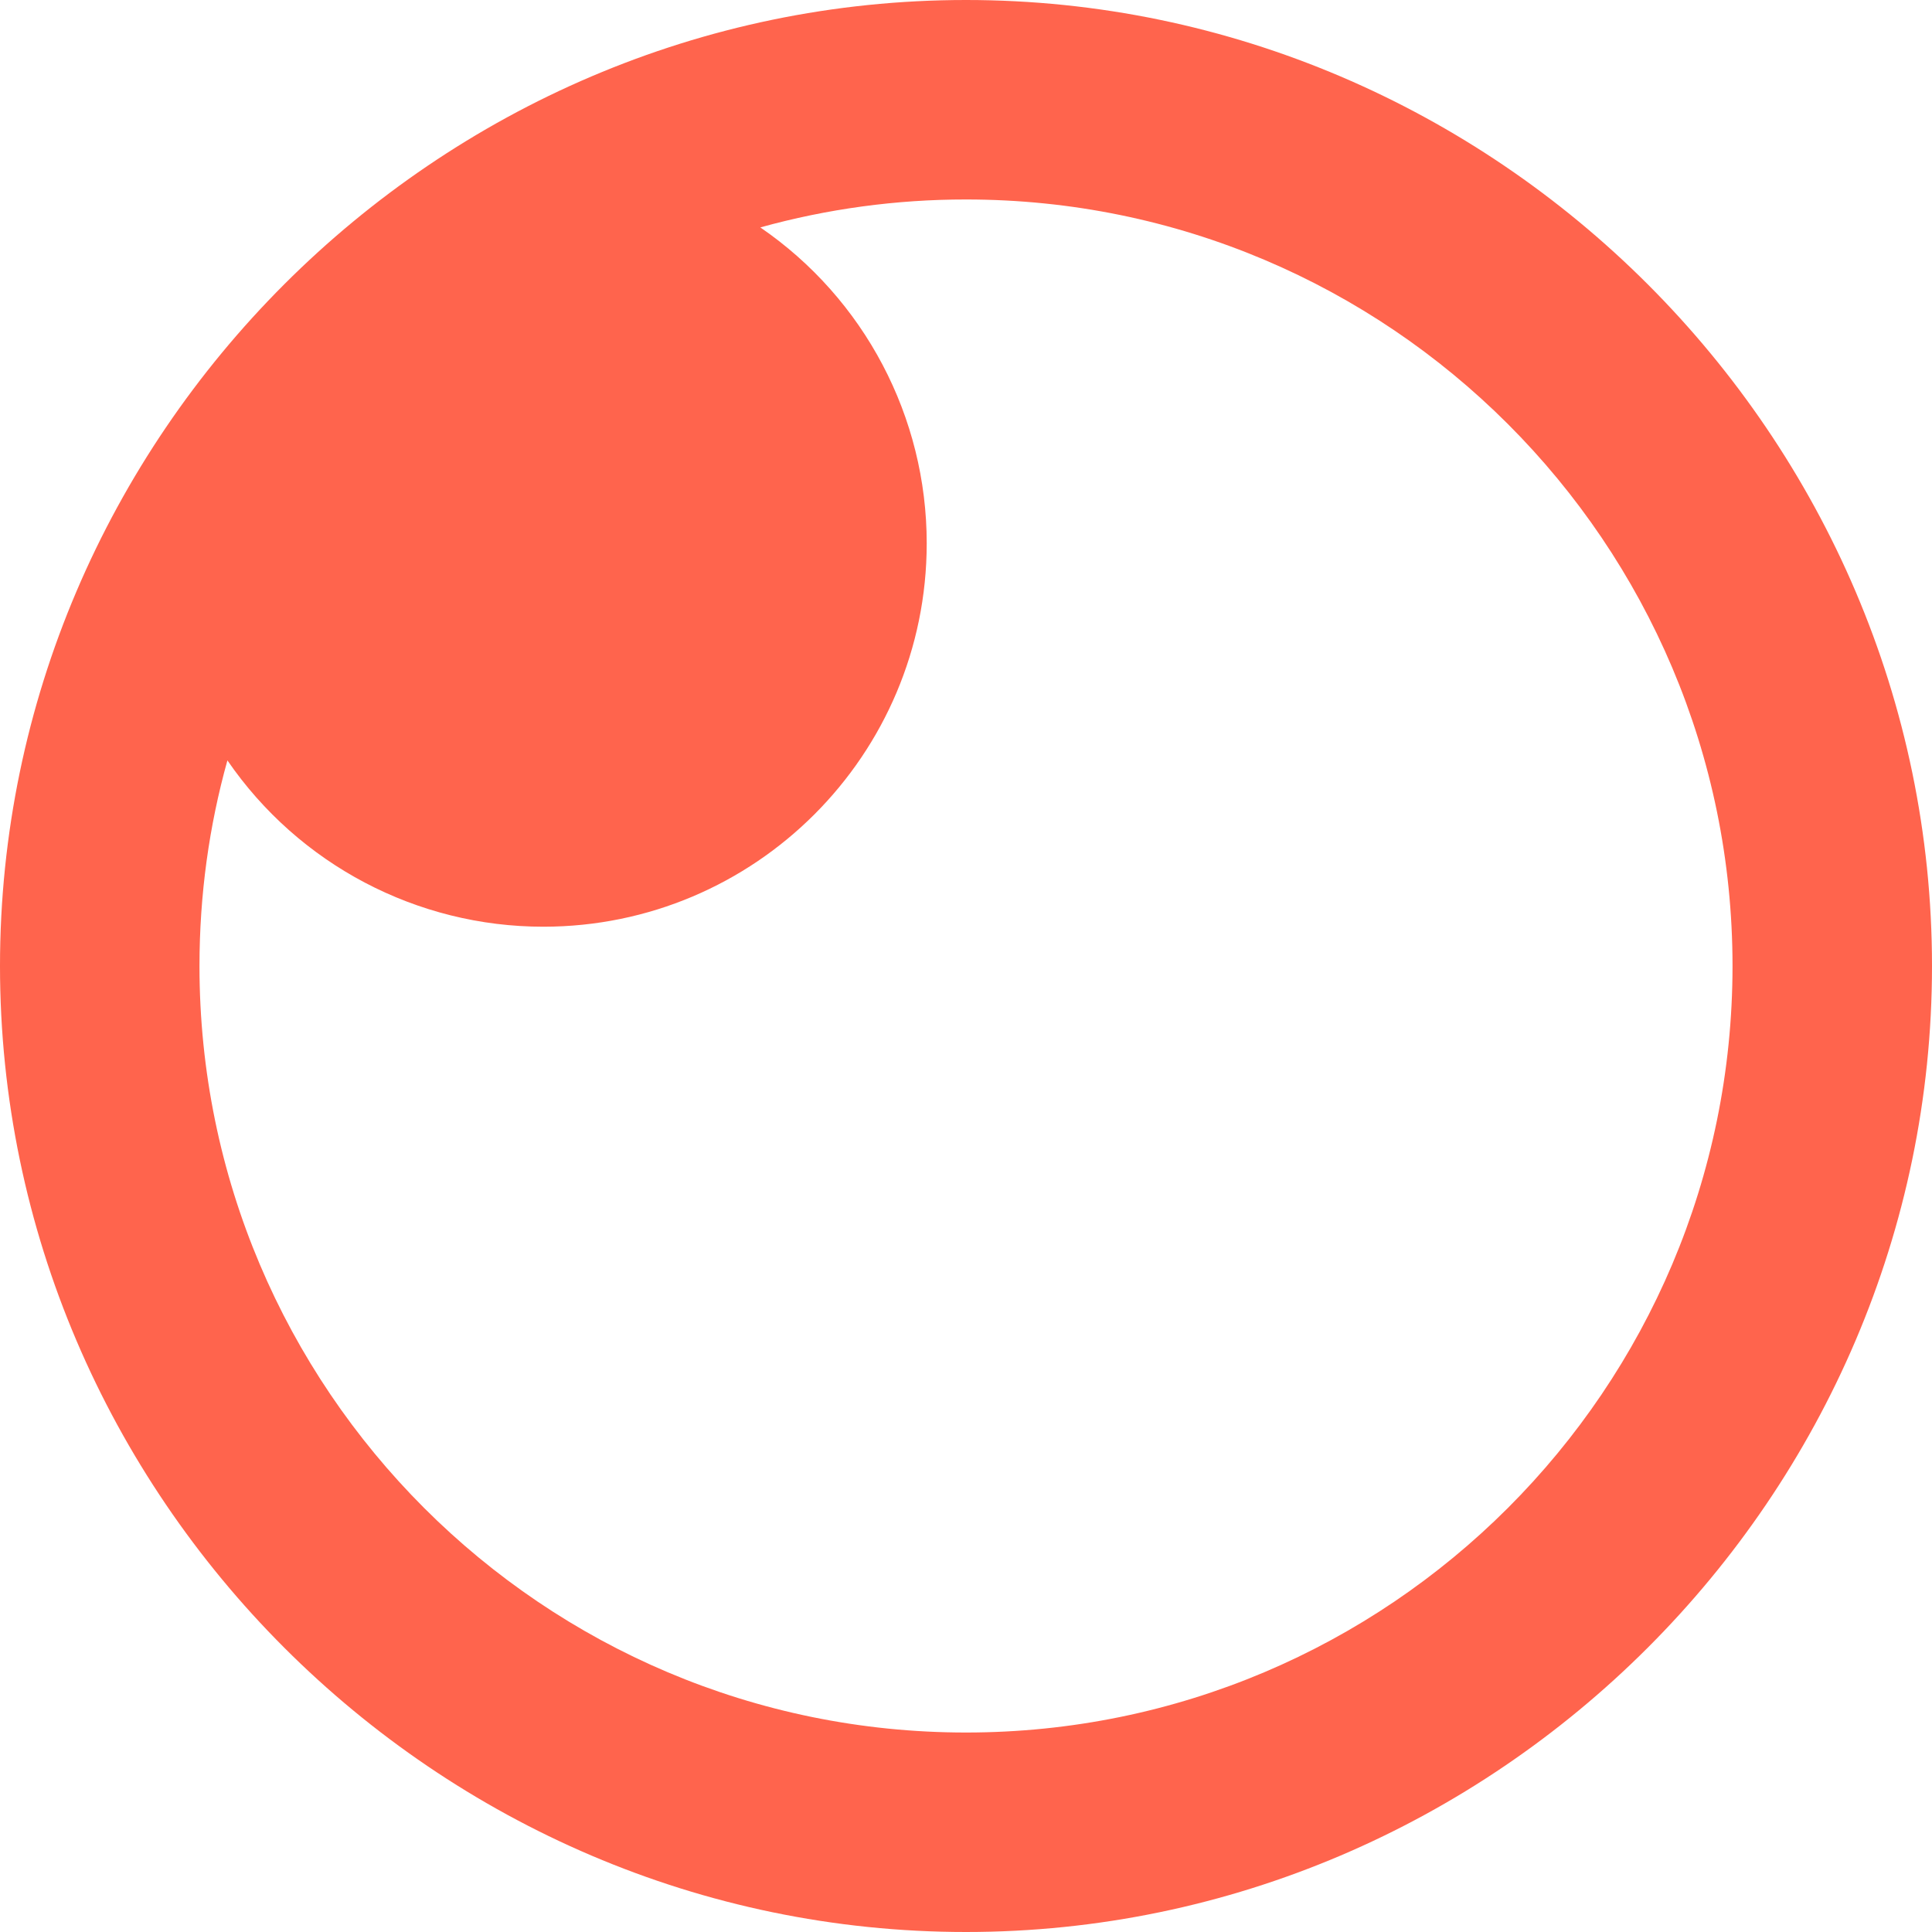
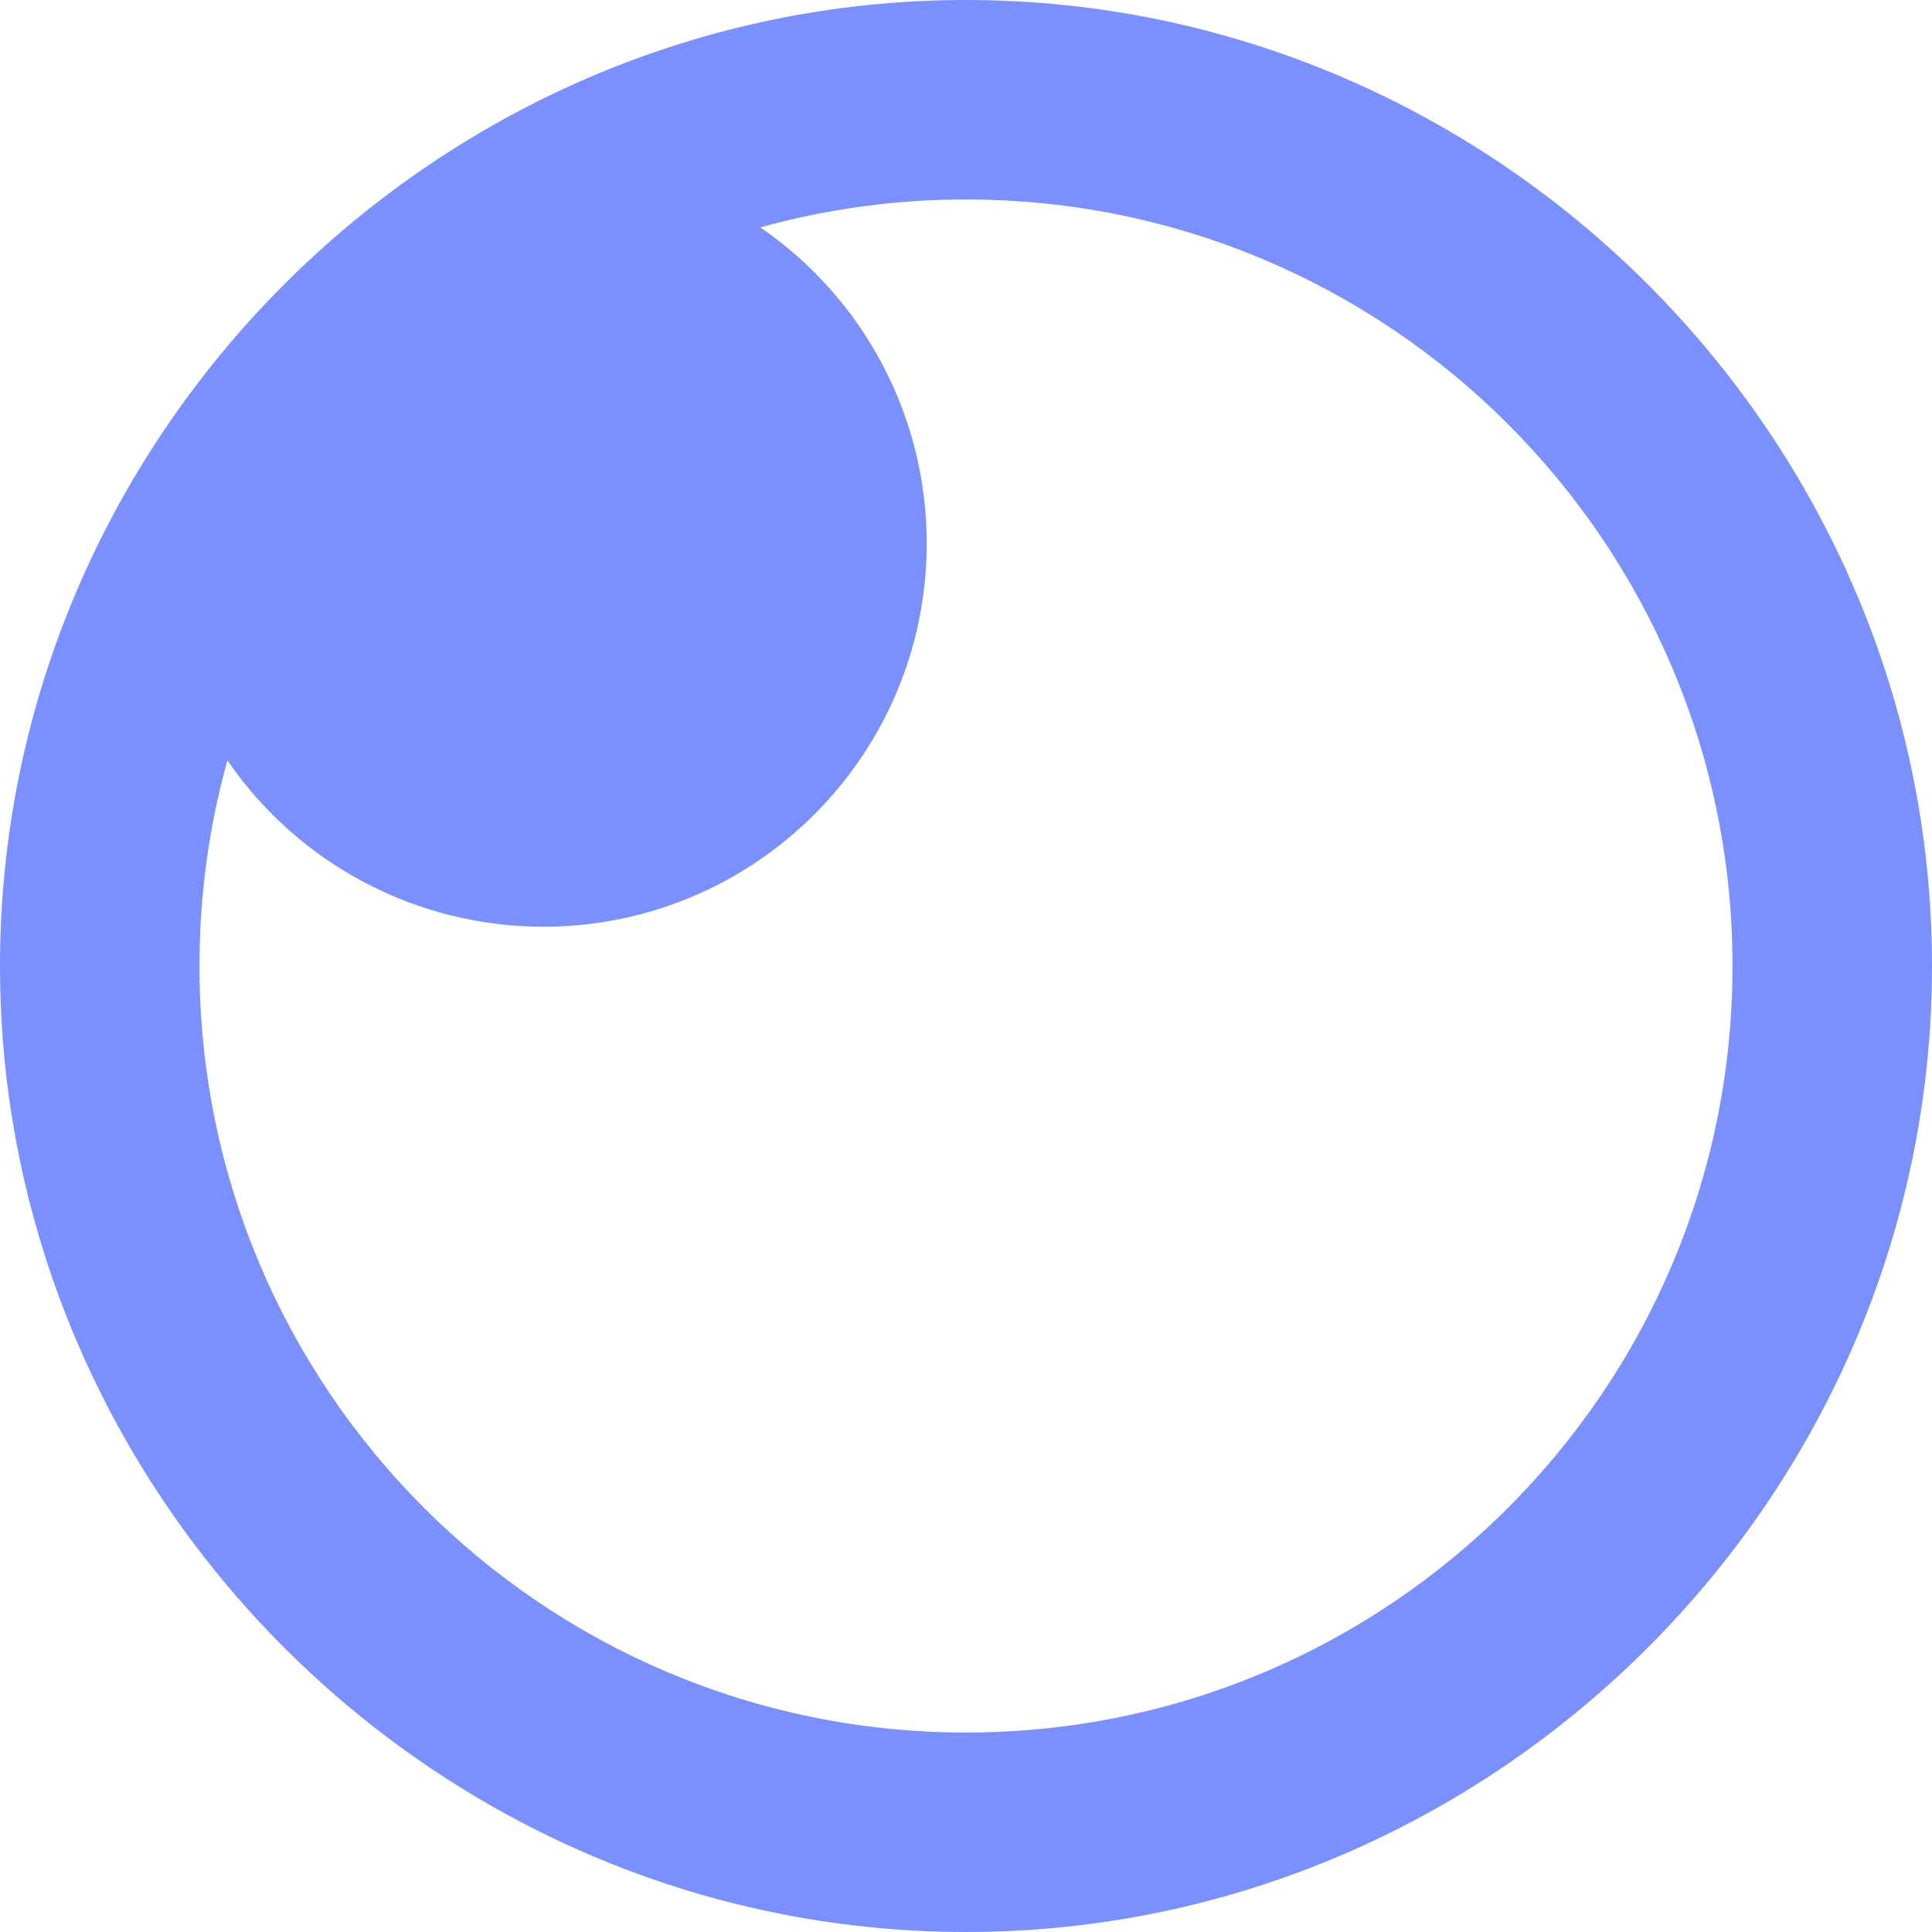
- <svg xmlns="http://www.w3.org/2000/svg" fill="#FF644D" width="800px" height="800px" viewBox="0 0 24 24" role="img">
+ <svg xmlns="http://www.w3.org/2000/svg" fill="#7A90FF" width="800px" height="800px" viewBox="0 0 24 24" role="img">
  <path d="M12 0C5.417 0 0 5.417 0 12s5.417 12 12 12 12-5.417 12-12S18.583 0 12 0zm0 2.478c5.256 0 9.522 4.266 9.522 9.522S17.256 21.522 12 21.522 2.478 17.256 2.478 12c0-.885.12-1.741.347-2.554a4.76 4.76 0 0 0 3.925 2.066 4.764 4.764 0 0 0 4.762-4.762 4.758 4.758 0 0 0-2.067-3.925A9.526 9.526 0 0 1 12 2.478Z" />
</svg>
